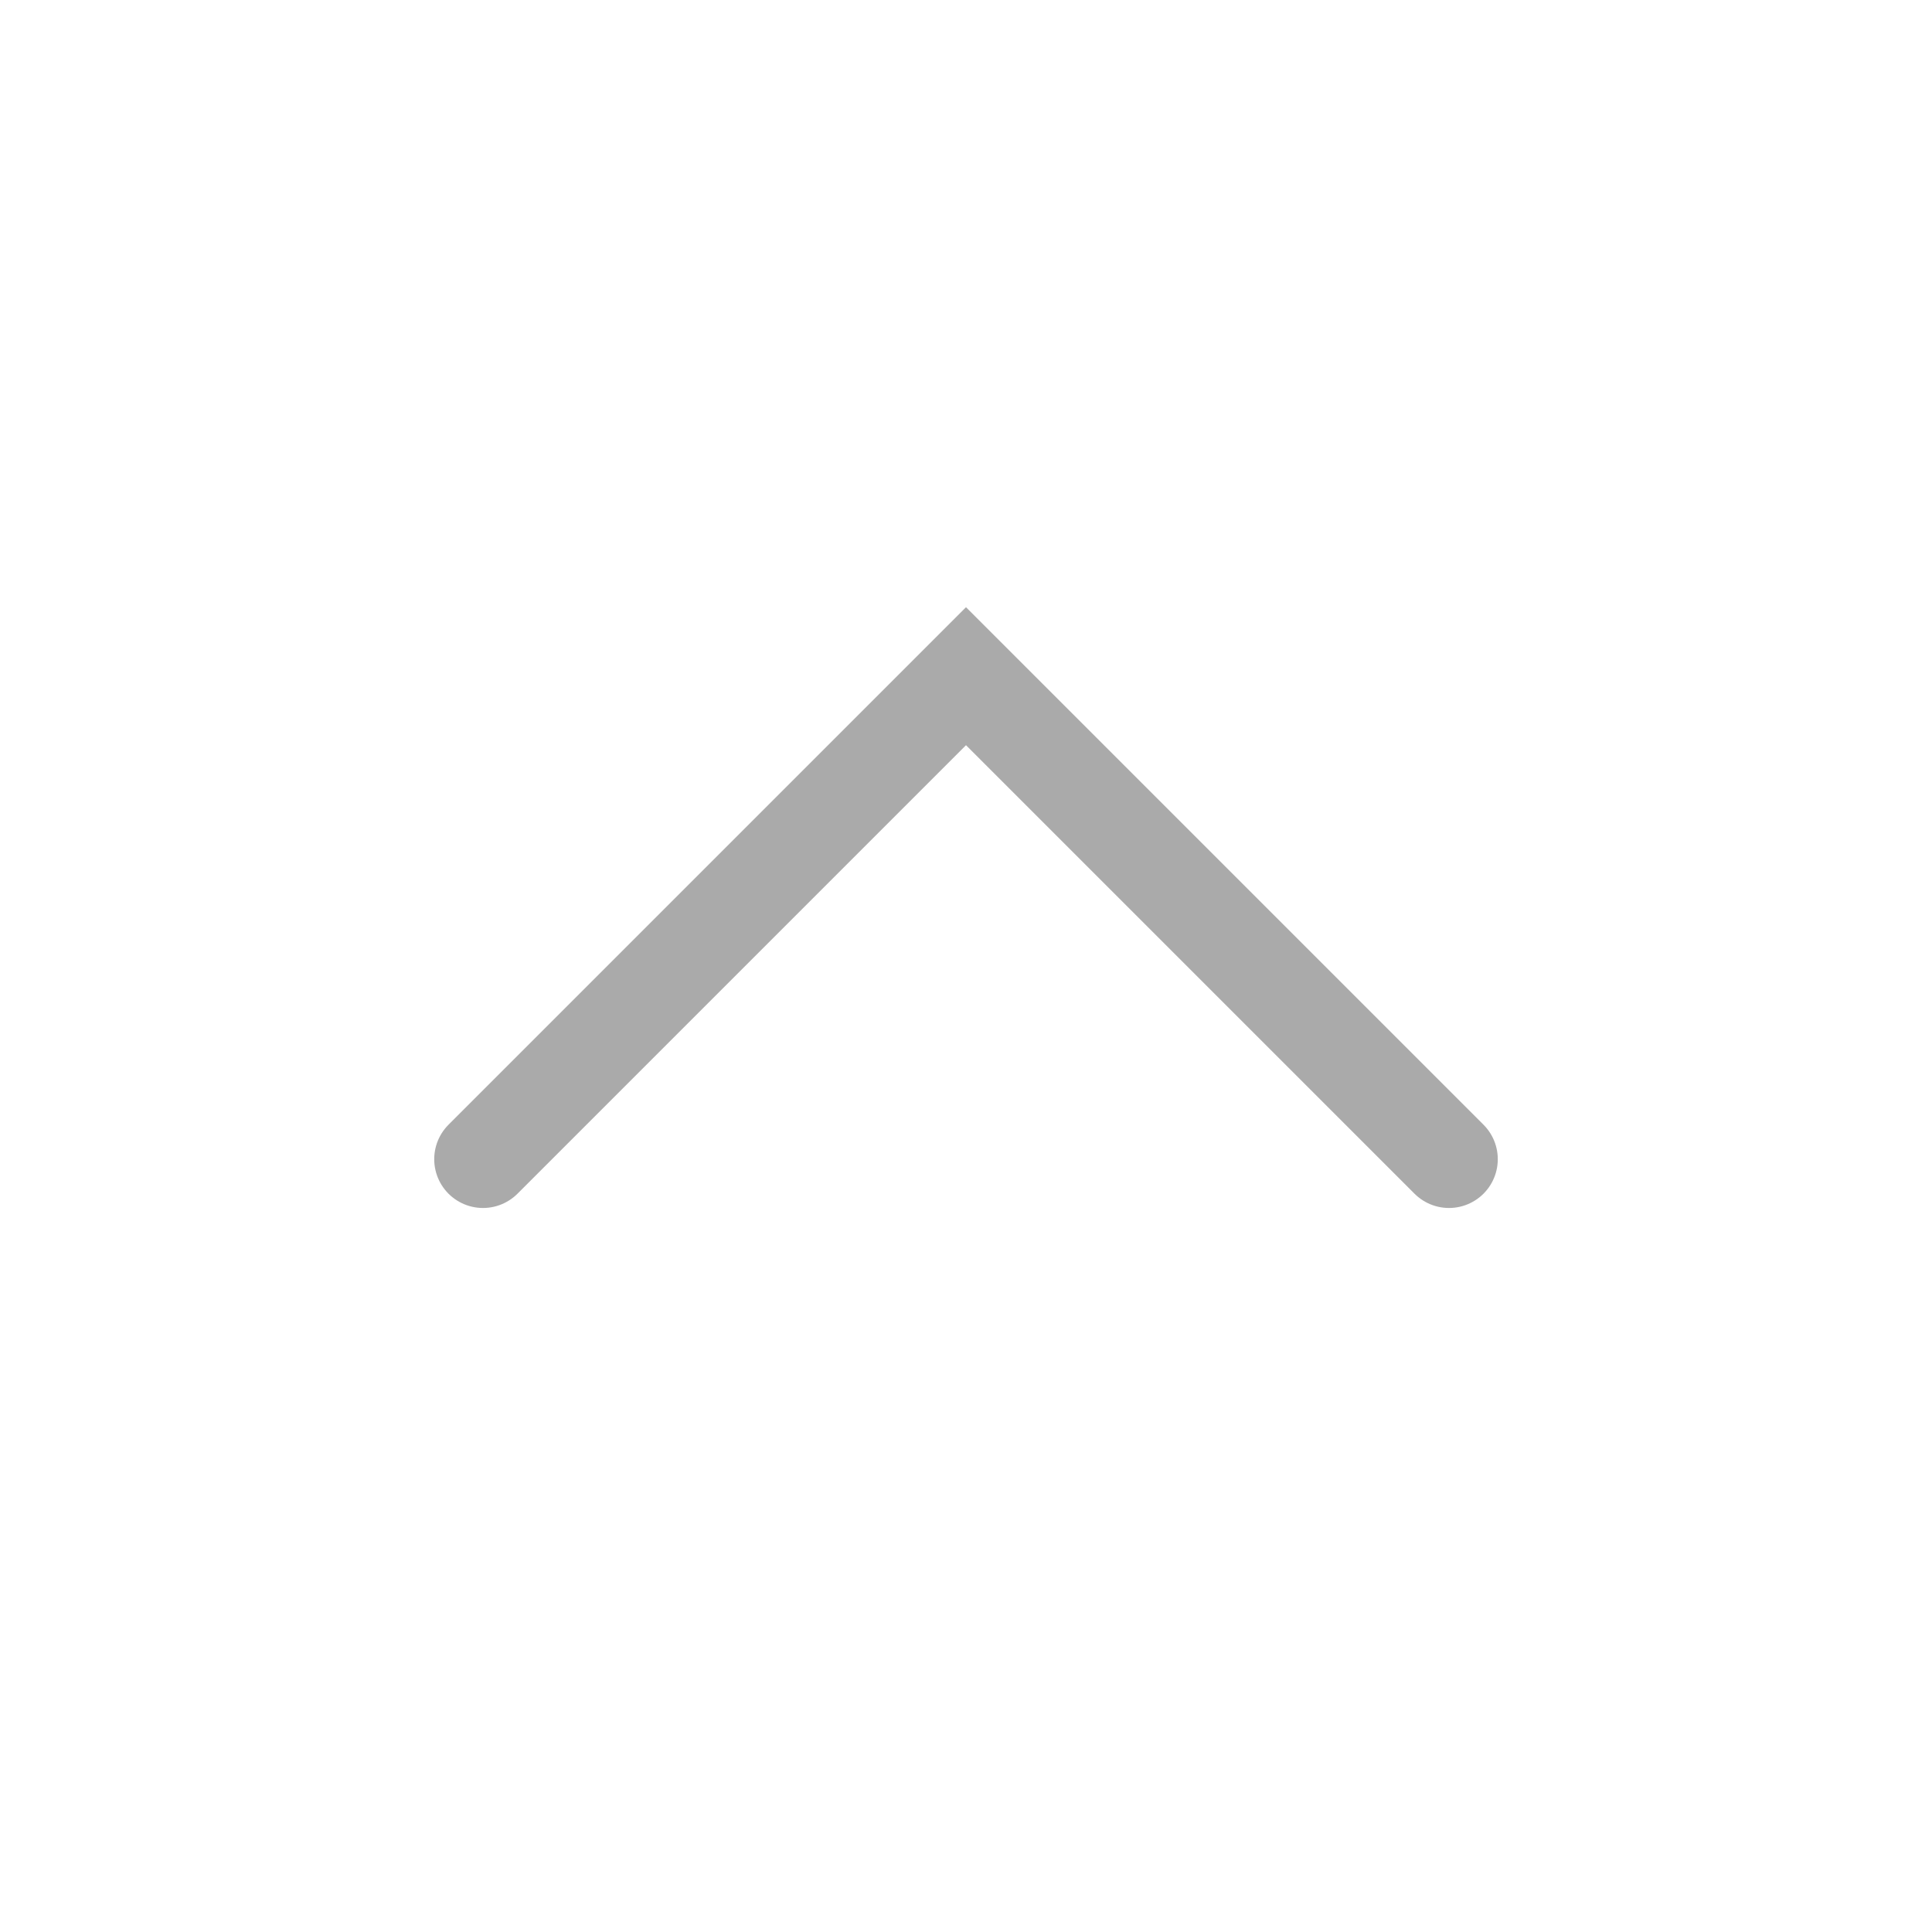
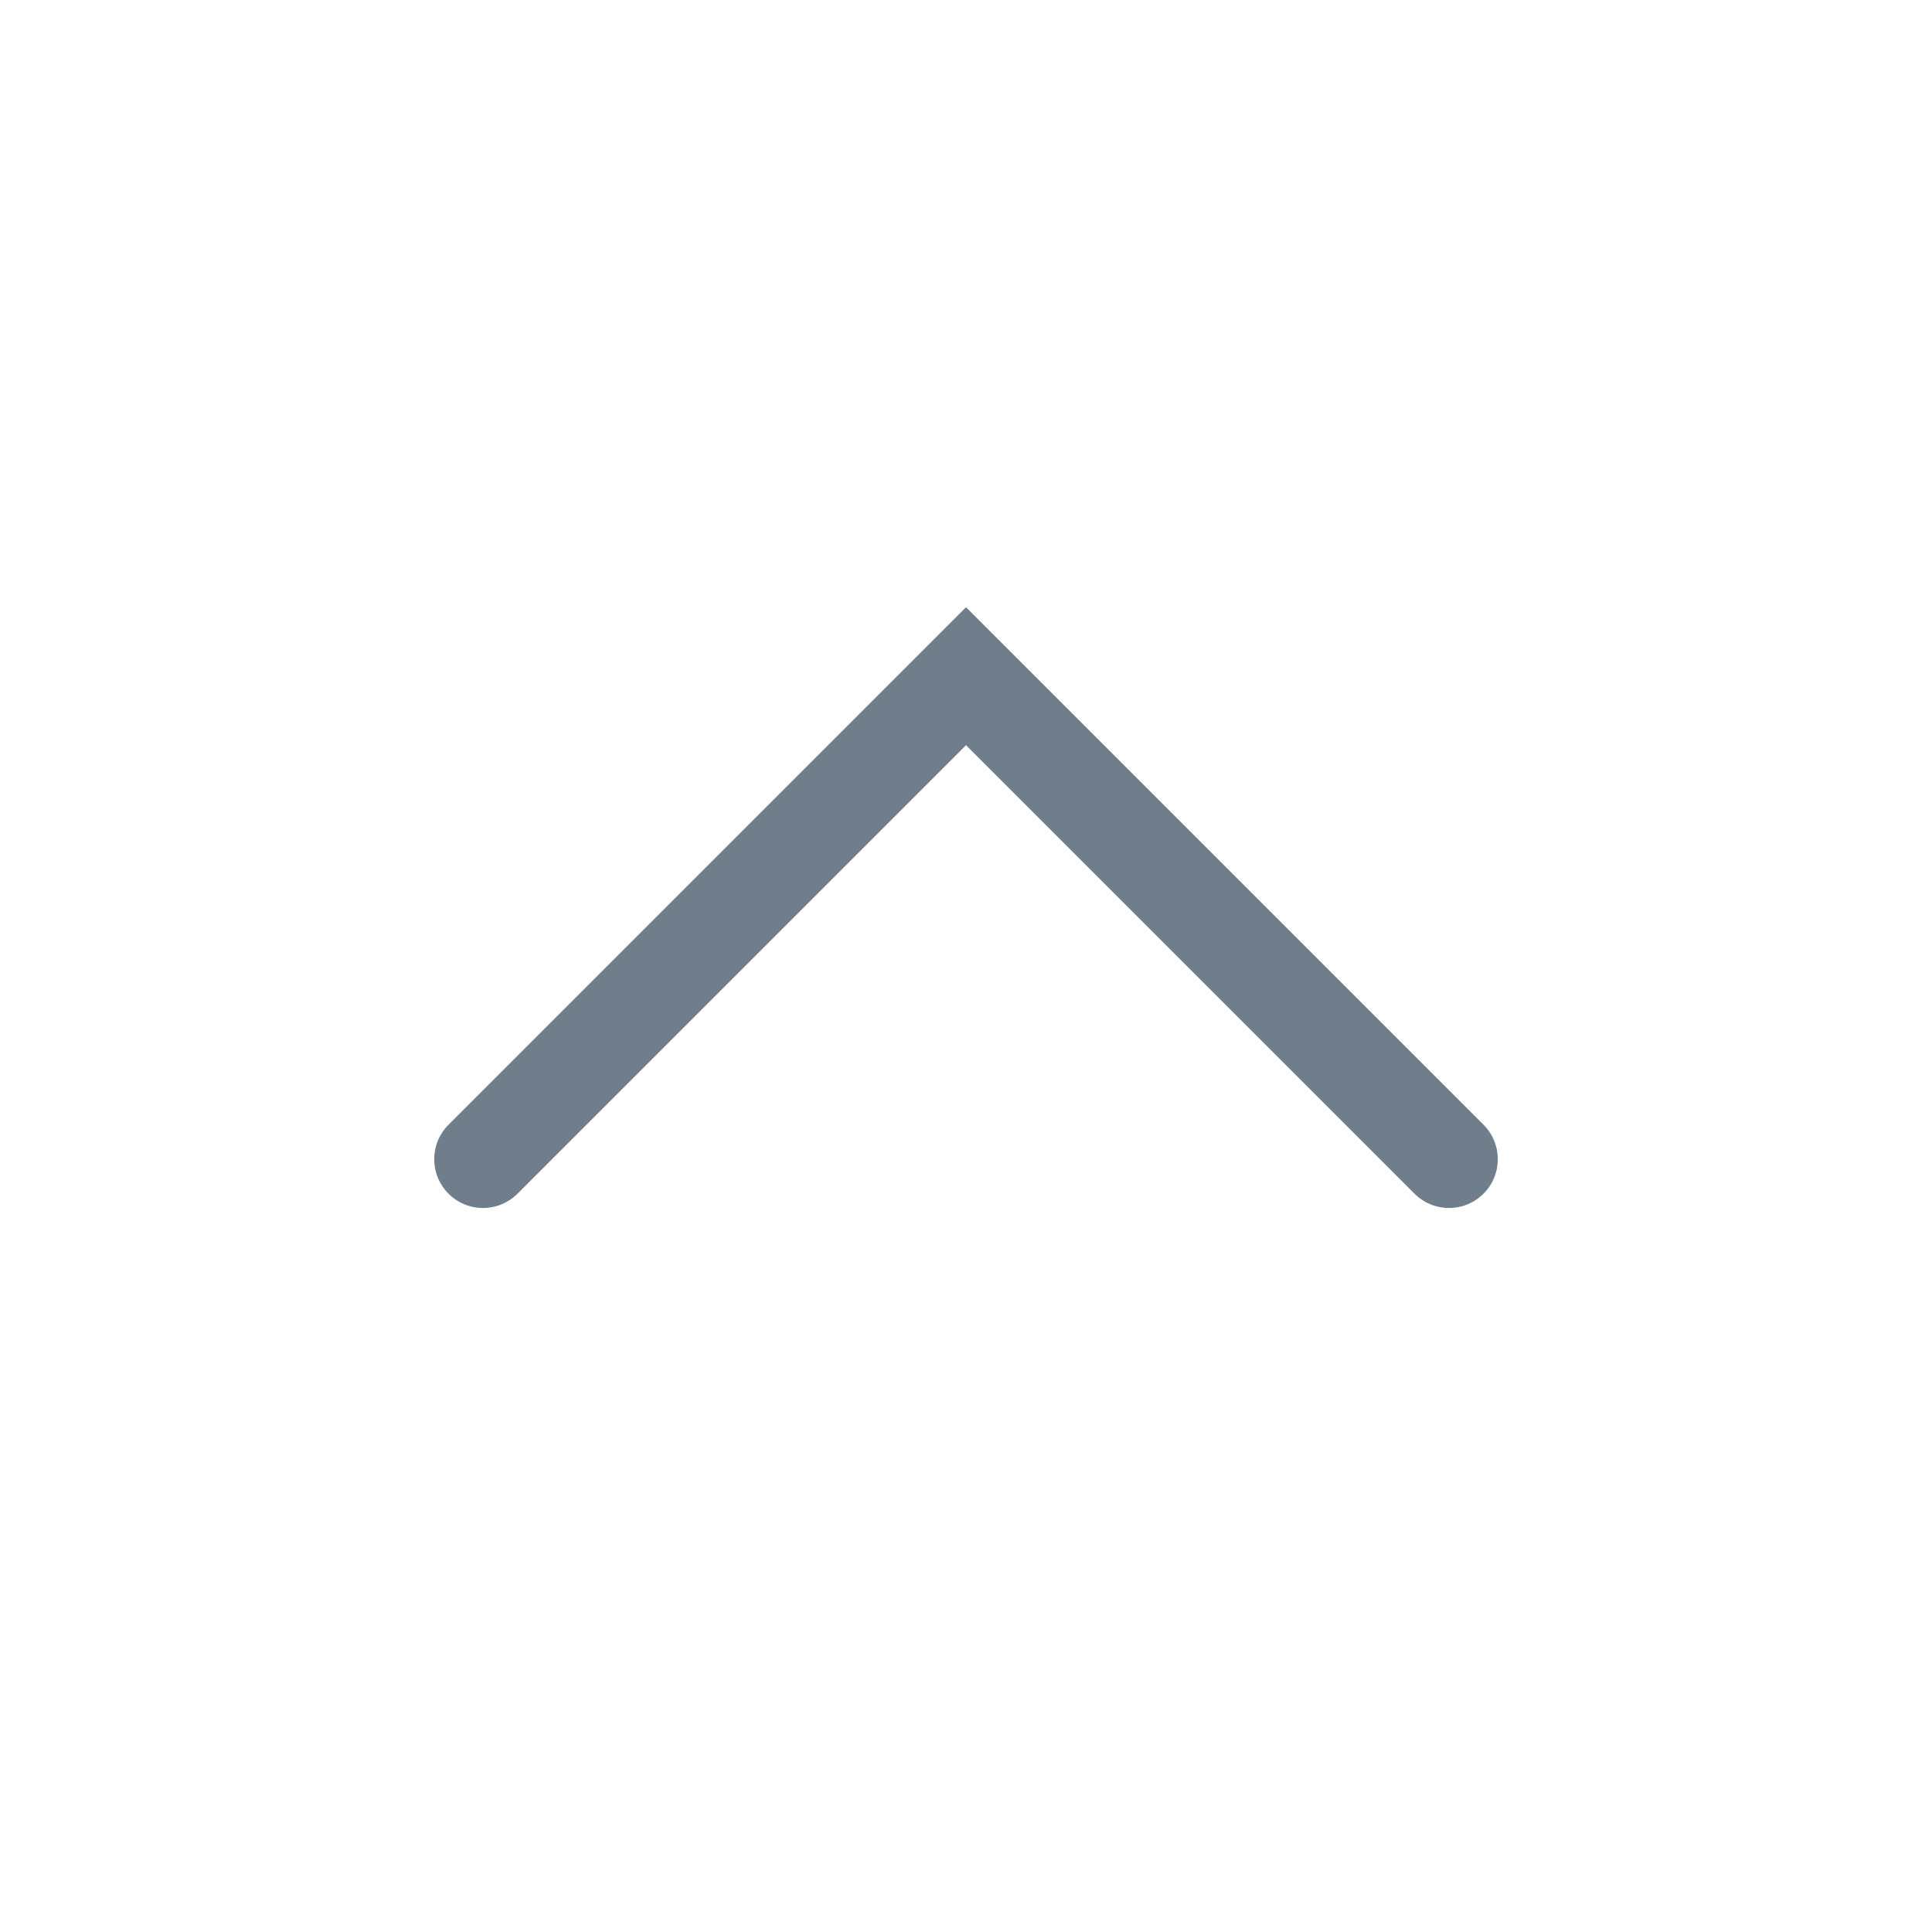
<svg xmlns="http://www.w3.org/2000/svg" viewBox="0 0 50 50" version="1.2" baseProfile="tiny">
  <defs>
</defs>
  <g fill="none" stroke="black" stroke-width="1" fill-rule="evenodd" stroke-linecap="square" stroke-linejoin="bevel">
-     <g fill="none" stroke="#aaaaaa" stroke-opacity="1" stroke-width="1.01" stroke-linecap="round" stroke-linejoin="miter" stroke-miterlimit="2" transform="matrix(2.5,0,0,2.5,2.5,2.5)" font-family="Noto Sans" font-size="10" font-weight="400" font-style="normal">
+     <g fill="none" stroke="#707d8a" stroke-opacity="1" stroke-width="1.01" stroke-linecap="round" stroke-linejoin="miter" stroke-miterlimit="2" transform="matrix(2.5,0,0,2.5,2.5,2.5)" font-family="Noto Sans" font-size="10" font-weight="400" font-style="normal">
      <polyline fill="none" vector-effect="none" points="4,11 9,6 14,11 " />
    </g>
    <g fill="none" stroke="#000000" stroke-opacity="1" stroke-width="1" stroke-linecap="square" stroke-linejoin="bevel" transform="matrix(1,0,0,1,0,0)" font-family="Noto Sans" font-size="10" font-weight="400" font-style="normal">
</g>
  </g>
</svg>
